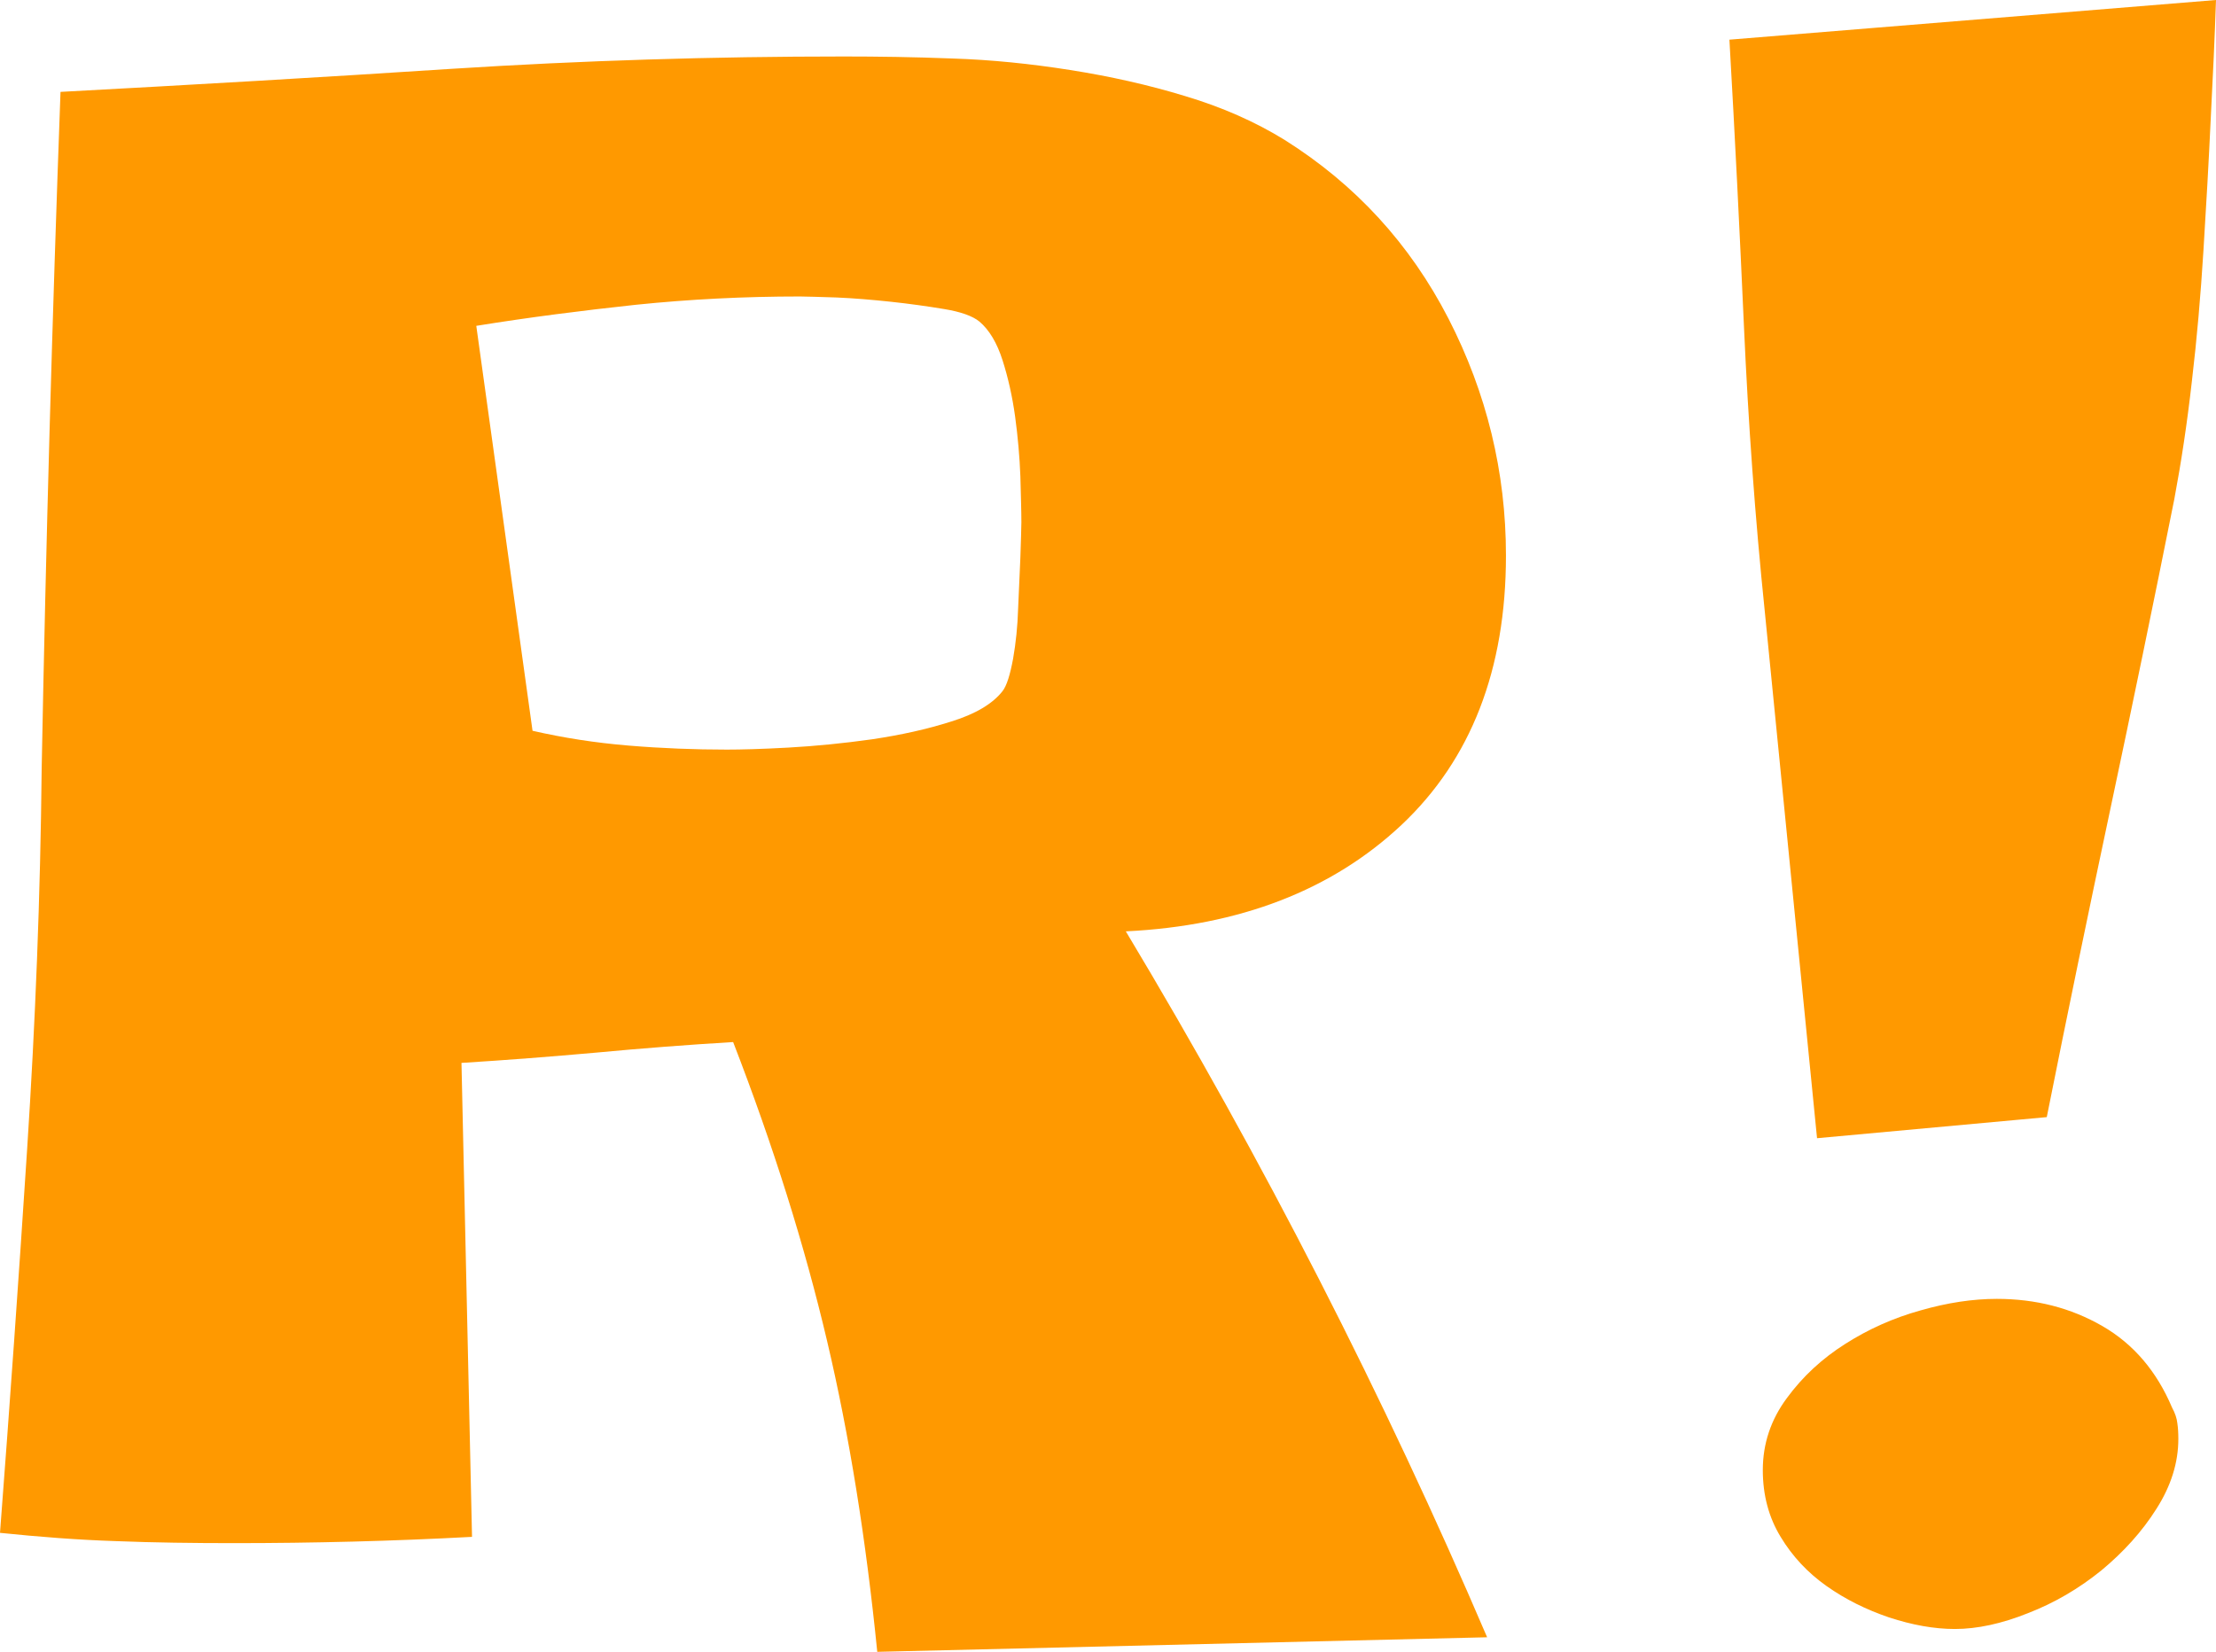
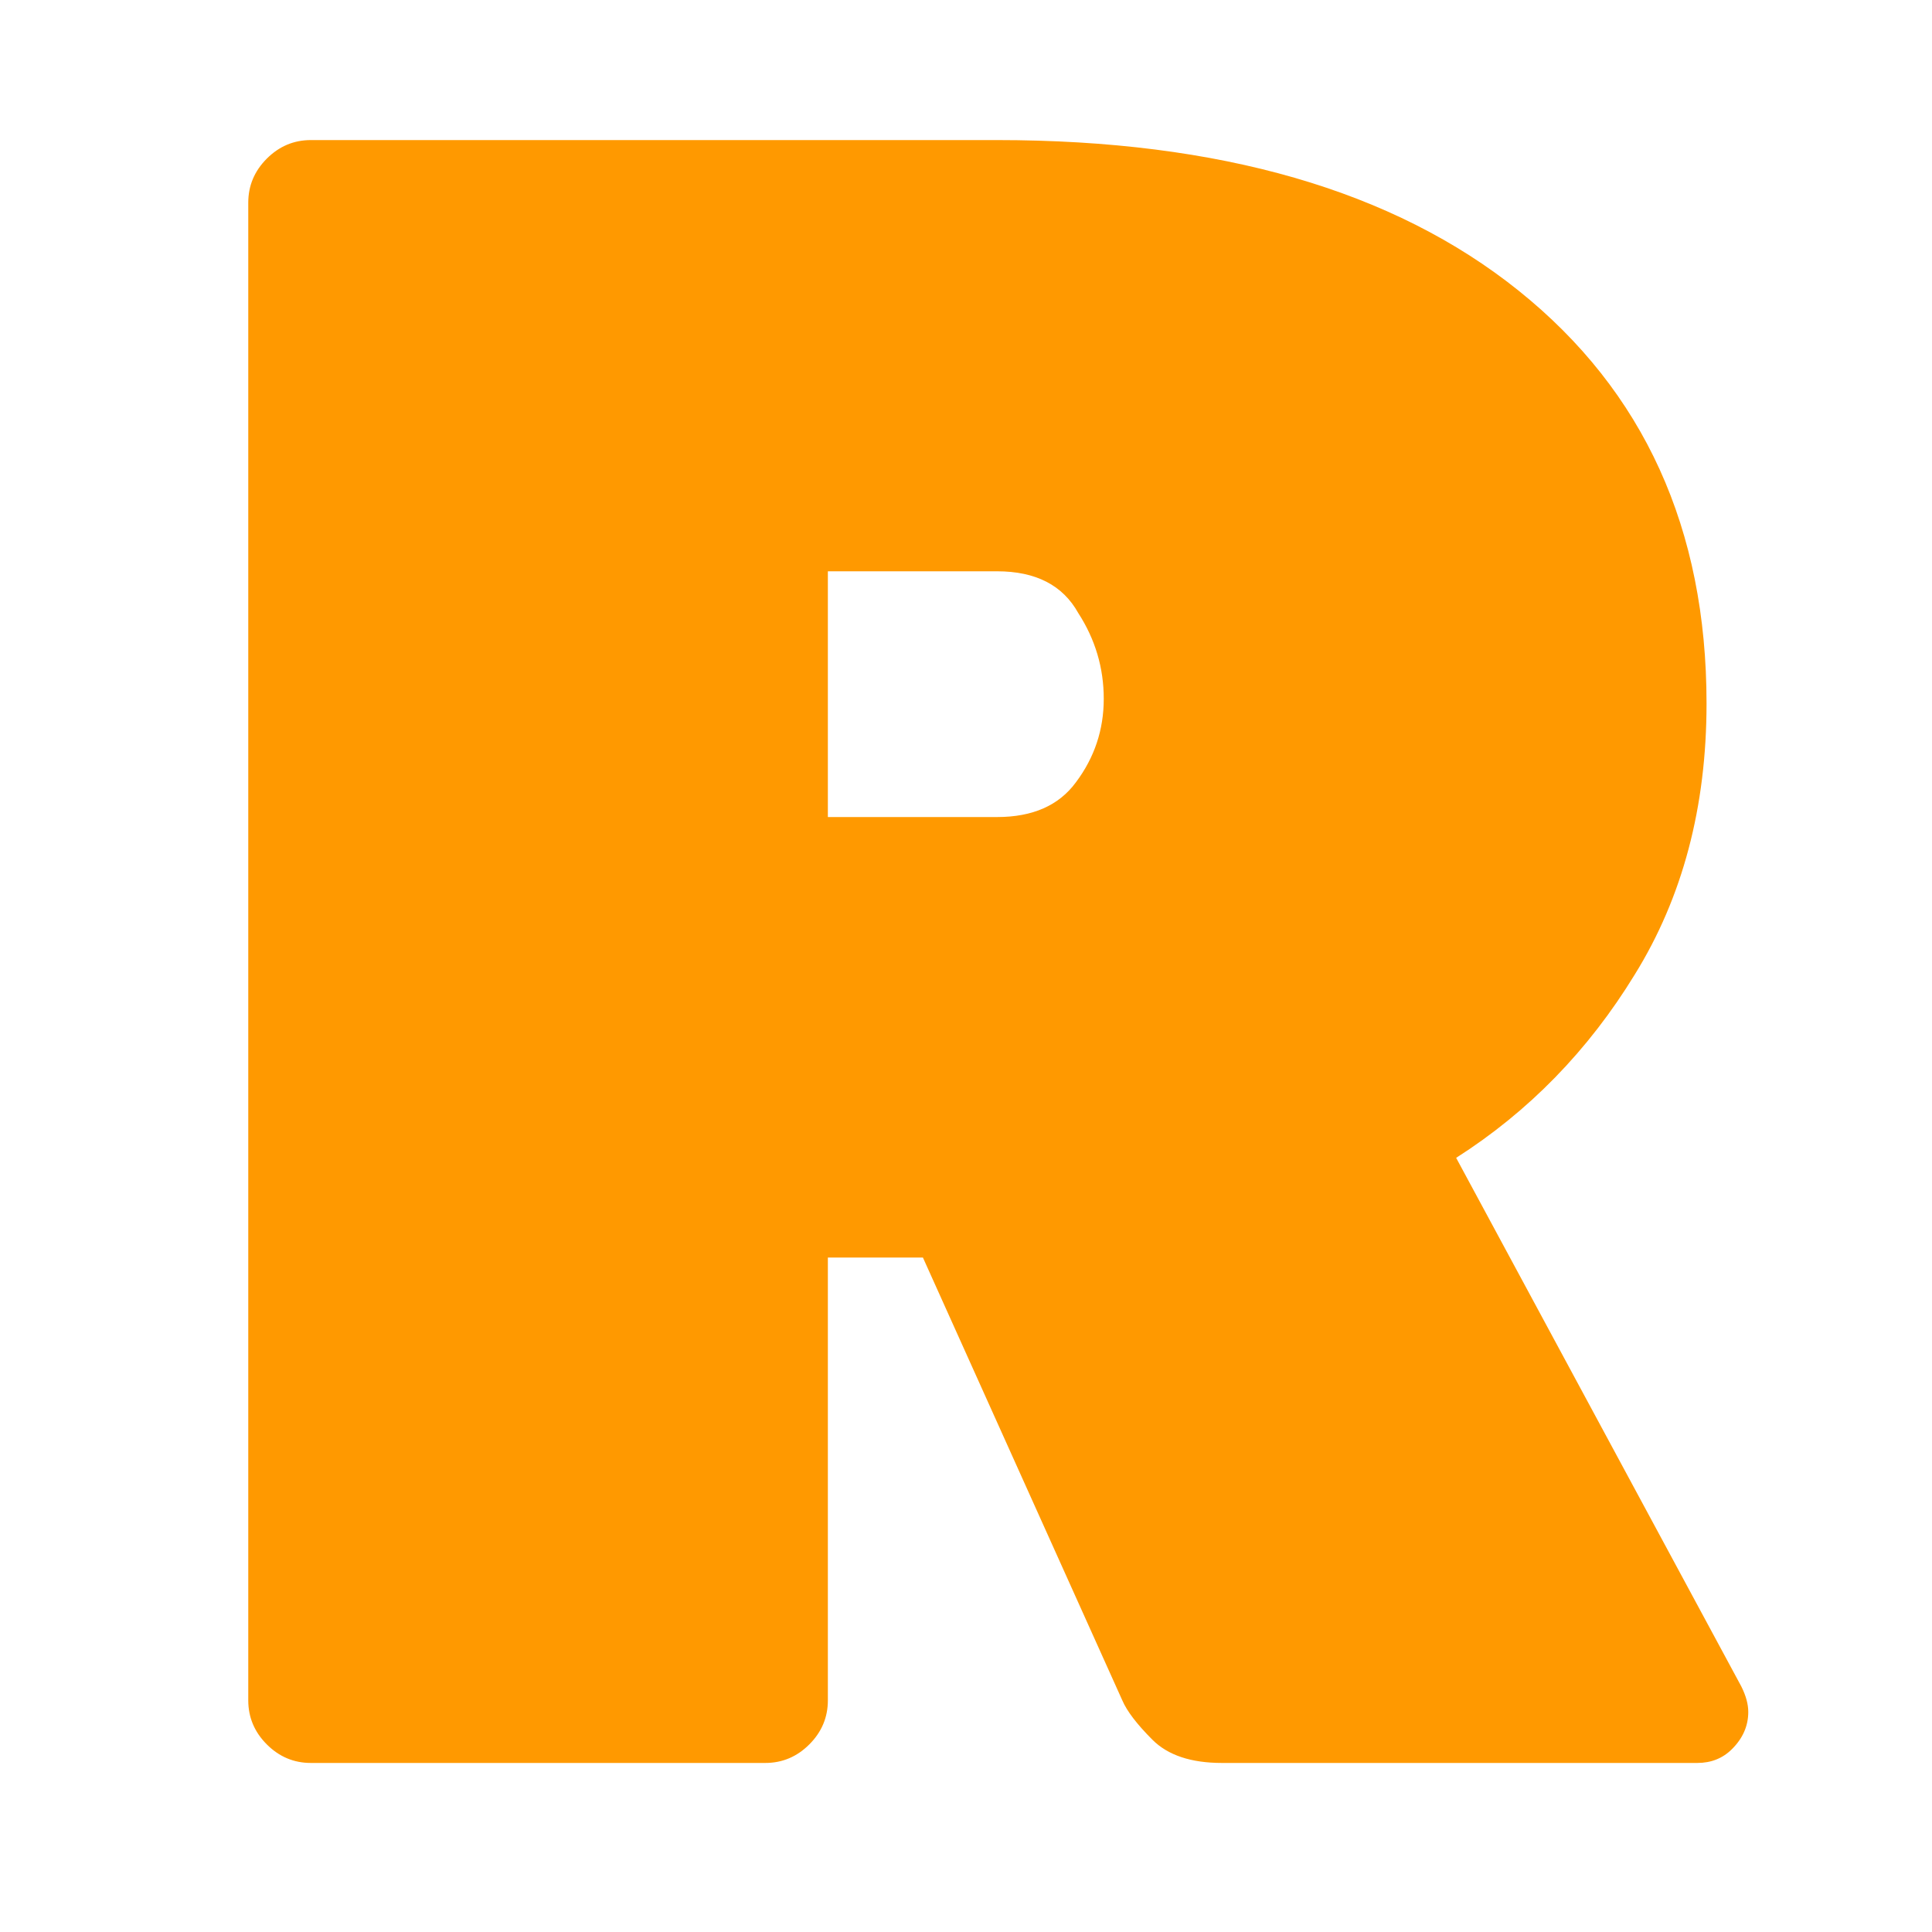
- <svg xmlns="http://www.w3.org/2000/svg" version="1.1" xlink="http://www.w3.org/1999/xlink" width="100%" height="100%" viewBox="5.99 -63.97 88.26 65.8">
-   <g fill="#ff9900">
-     <path d="M65.97 -41.84C65.97 -45.17 65.2 -48.32 63.68 -51.28C62.15 -54.25 59.98 -56.62 57.15 -58.4C55.98 -59.12 54.67 -59.7 53.2 -60.14C51.73 -60.59 50.2 -60.93 48.62 -61.18C47.04 -61.43 45.48 -61.59 43.92 -61.64C42.37 -61.7 40.93 -61.72 39.6 -61.72C34.38 -61.72 29.18 -61.56 24 -61.23C18.81 -60.89 13.61 -60.59 8.4 -60.31C8.07 -51.33 7.82 -42.34 7.65 -33.36C7.6 -28.31 7.4 -23.25 7.07 -18.18C6.74 -13.1 6.38 -8.01 5.99 -2.91C7.54 -2.75 9.08 -2.63 10.61 -2.58C12.13 -2.52 13.7 -2.5 15.31 -2.5C18.47 -2.5 21.63 -2.58 24.79 -2.75L24.37 -21.63C26.15 -21.74 27.94 -21.88 29.74 -22.04C31.54 -22.21 33.36 -22.35 35.19 -22.46C36.8 -18.3 38.04 -14.34 38.93 -10.56C39.82 -6.79 40.48 -2.66 40.93 1.83L65.22 1.25C61.11 -8.35 56.32 -17.72 50.83 -26.87C55.37 -27.09 59.04 -28.51 61.81 -31.11C64.58 -33.72 65.97 -37.3 65.97 -41.84ZM46.67 -43.17C46.67 -42.9 46.65 -42.43 46.63 -41.76C46.6 -41.09 46.57 -40.42 46.54 -39.72C46.52 -39.03 46.45 -38.36 46.34 -37.73C46.22 -37.09 46.09 -36.66 45.92 -36.44C45.53 -35.94 44.85 -35.53 43.88 -35.23C42.91 -34.92 41.86 -34.69 40.72 -34.52C39.58 -34.36 38.47 -34.25 37.39 -34.19C36.31 -34.13 35.49 -34.11 34.94 -34.11C33.66 -34.11 32.36 -34.16 31.03 -34.27C29.7 -34.38 28.42 -34.58 27.2 -34.86L24.96 -50.99C27.06 -51.33 29.18 -51.6 31.32 -51.83C33.46 -52.05 35.63 -52.16 37.85 -52.16C38.13 -52.16 38.61 -52.14 39.31 -52.12C40 -52.09 40.72 -52.03 41.47 -51.95C42.22 -51.87 42.92 -51.77 43.59 -51.66C44.26 -51.55 44.73 -51.38 45 -51.16C45.39 -50.83 45.7 -50.31 45.92 -49.62C46.14 -48.93 46.31 -48.18 46.42 -47.38C46.53 -46.57 46.6 -45.78 46.63 -45C46.65 -44.23 46.67 -43.62 46.67 -43.17Z M94.25 -63.97L74.87 -62.39C75.09 -58.56 75.28 -54.75 75.45 -50.95C75.62 -47.15 75.89 -43.37 76.28 -39.6L78.36 -18.63L87.51 -19.47C88.34 -23.63 89.19 -27.73 90.05 -31.78C90.91 -35.83 91.76 -39.93 92.59 -44.09C92.86 -45.53 93.1 -47.1 93.29 -48.79C93.49 -50.48 93.64 -52.21 93.75 -53.99C93.86 -55.76 93.96 -57.51 94.04 -59.23C94.13 -60.95 94.2 -62.53 94.25 -63.97ZM92.75 -6.65C92.75 -6.88 92.74 -7.08 92.71 -7.28C92.69 -7.47 92.62 -7.68 92.5 -7.9C91.89 -9.34 90.97 -10.43 89.72 -11.15C88.47 -11.87 87.07 -12.23 85.52 -12.23C84.57 -12.23 83.56 -12.08 82.48 -11.77C81.4 -11.47 80.4 -11.02 79.49 -10.44C78.57 -9.86 77.79 -9.14 77.16 -8.28C76.52 -7.42 76.2 -6.46 76.2 -5.41C76.2 -4.41 76.44 -3.52 76.91 -2.75C77.38 -1.97 77.99 -1.32 78.74 -0.79C79.49 -0.26 80.32 0.15 81.23 0.46C82.15 0.76 83.02 0.92 83.85 0.92C84.74 0.92 85.71 0.71 86.76 0.29C87.82 -0.12 88.79 -0.69 89.68 -1.41C90.56 -2.14 91.3 -2.95 91.88 -3.87C92.46 -4.78 92.75 -5.71 92.75 -6.65Z" />
+ <svg xmlns="http://www.w3.org/2000/svg" width="80" height="80" viewBox="0 0 80 80" fill="none">
+   <g>
+     <path d="M12.872 73C12.168 73 11.56 72.744 11.048 72.232C10.536 71.72 10.28 71.112 10.28 70.408V8.392C10.28 7.688 10.536 7.08 11.048 6.568C11.56 6.056 12.168 5.8 12.872 5.8H41.288C50.504 5.8 57.704 7.88 62.888 12.04C68.072 16.2 70.664 21.896 70.664 29.128C70.664 33.416 69.672 37.16 67.688 40.36C65.768 43.496 63.304 46.024 60.296 47.944L72.104 69.832C72.296 70.216 72.392 70.568 72.392 70.888C72.392 71.464 72.168 71.976 71.72 72.424C71.336 72.808 70.856 73 70.28 73H50.6C49.32 73 48.36 72.68 47.72 72.04C47.08 71.4 46.664 70.856 46.472 70.408L38.216 52.072H34.28V70.408C34.28 71.112 34.024 71.72 33.512 72.232C33 72.744 32.392 73 31.688 73H12.872ZM34.28 33.832H41.288C42.76 33.832 43.848 33.352 44.552 32.392C45.32 31.368 45.704 30.216 45.704 28.936C45.704 27.656 45.352 26.472 44.648 25.384C44.008 24.232 42.888 23.656 41.288 23.656H34.28V33.832Z" fill="#FF9900" />
  </g>
</svg>
